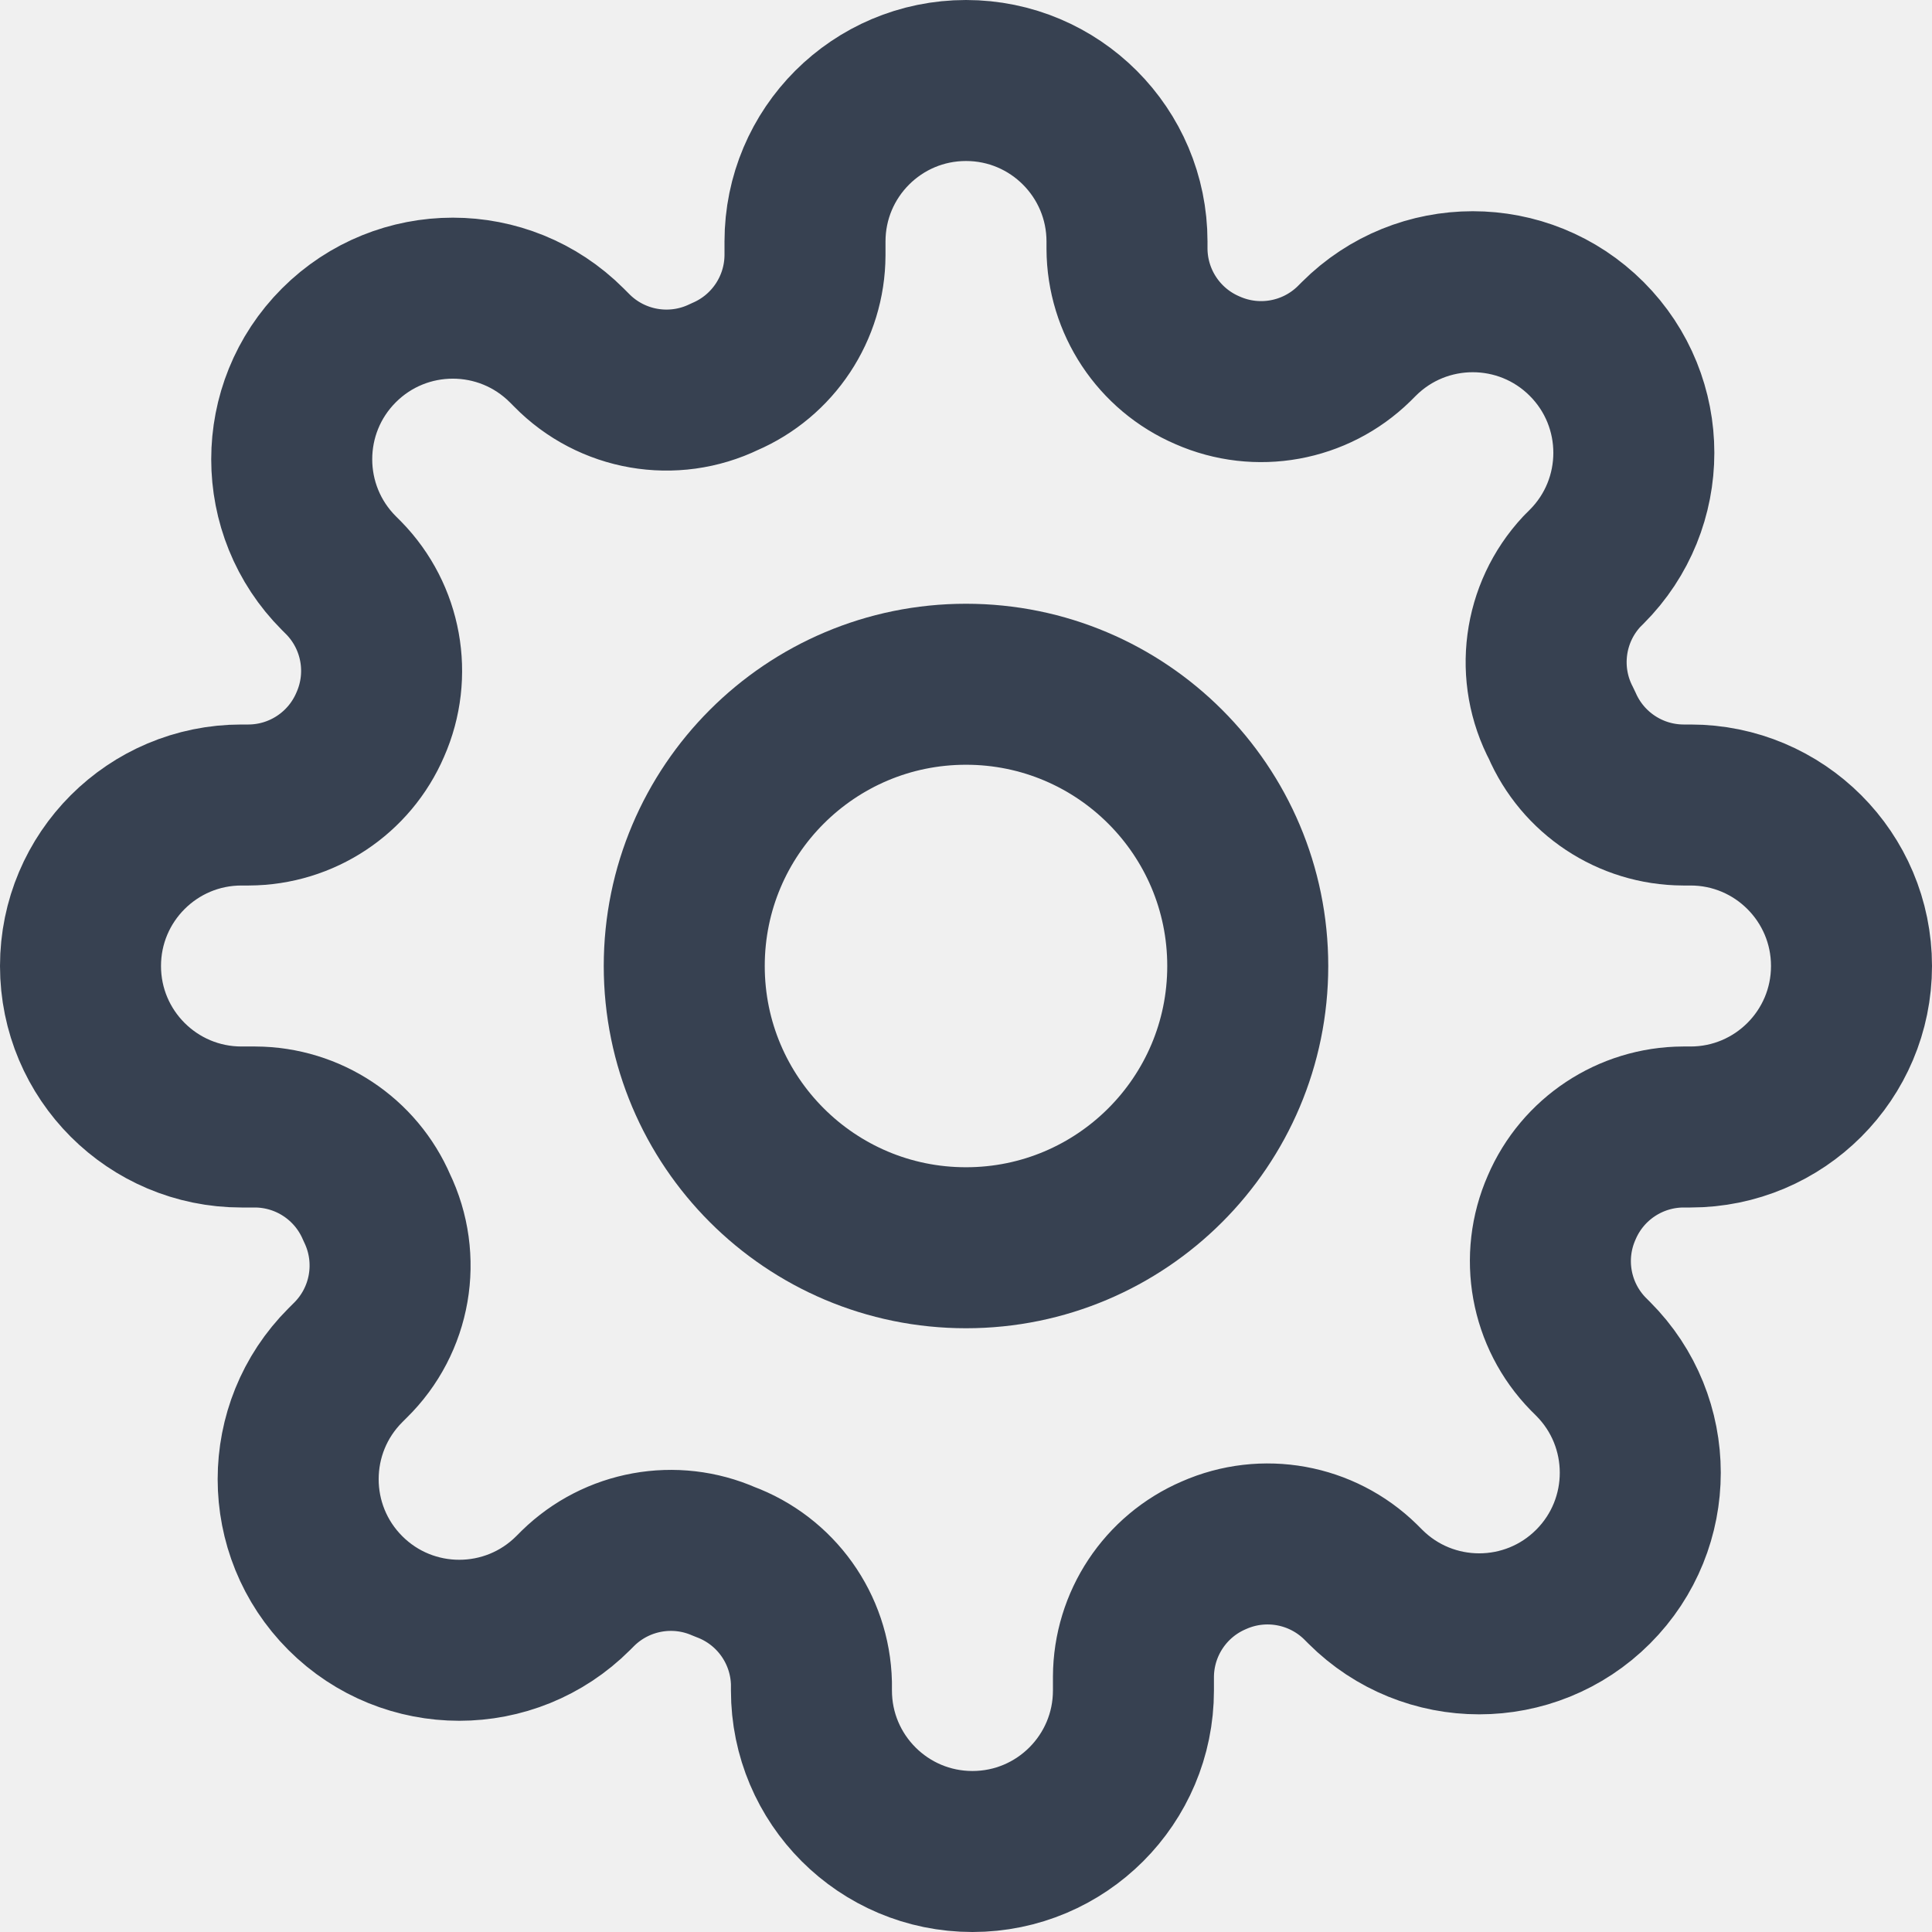
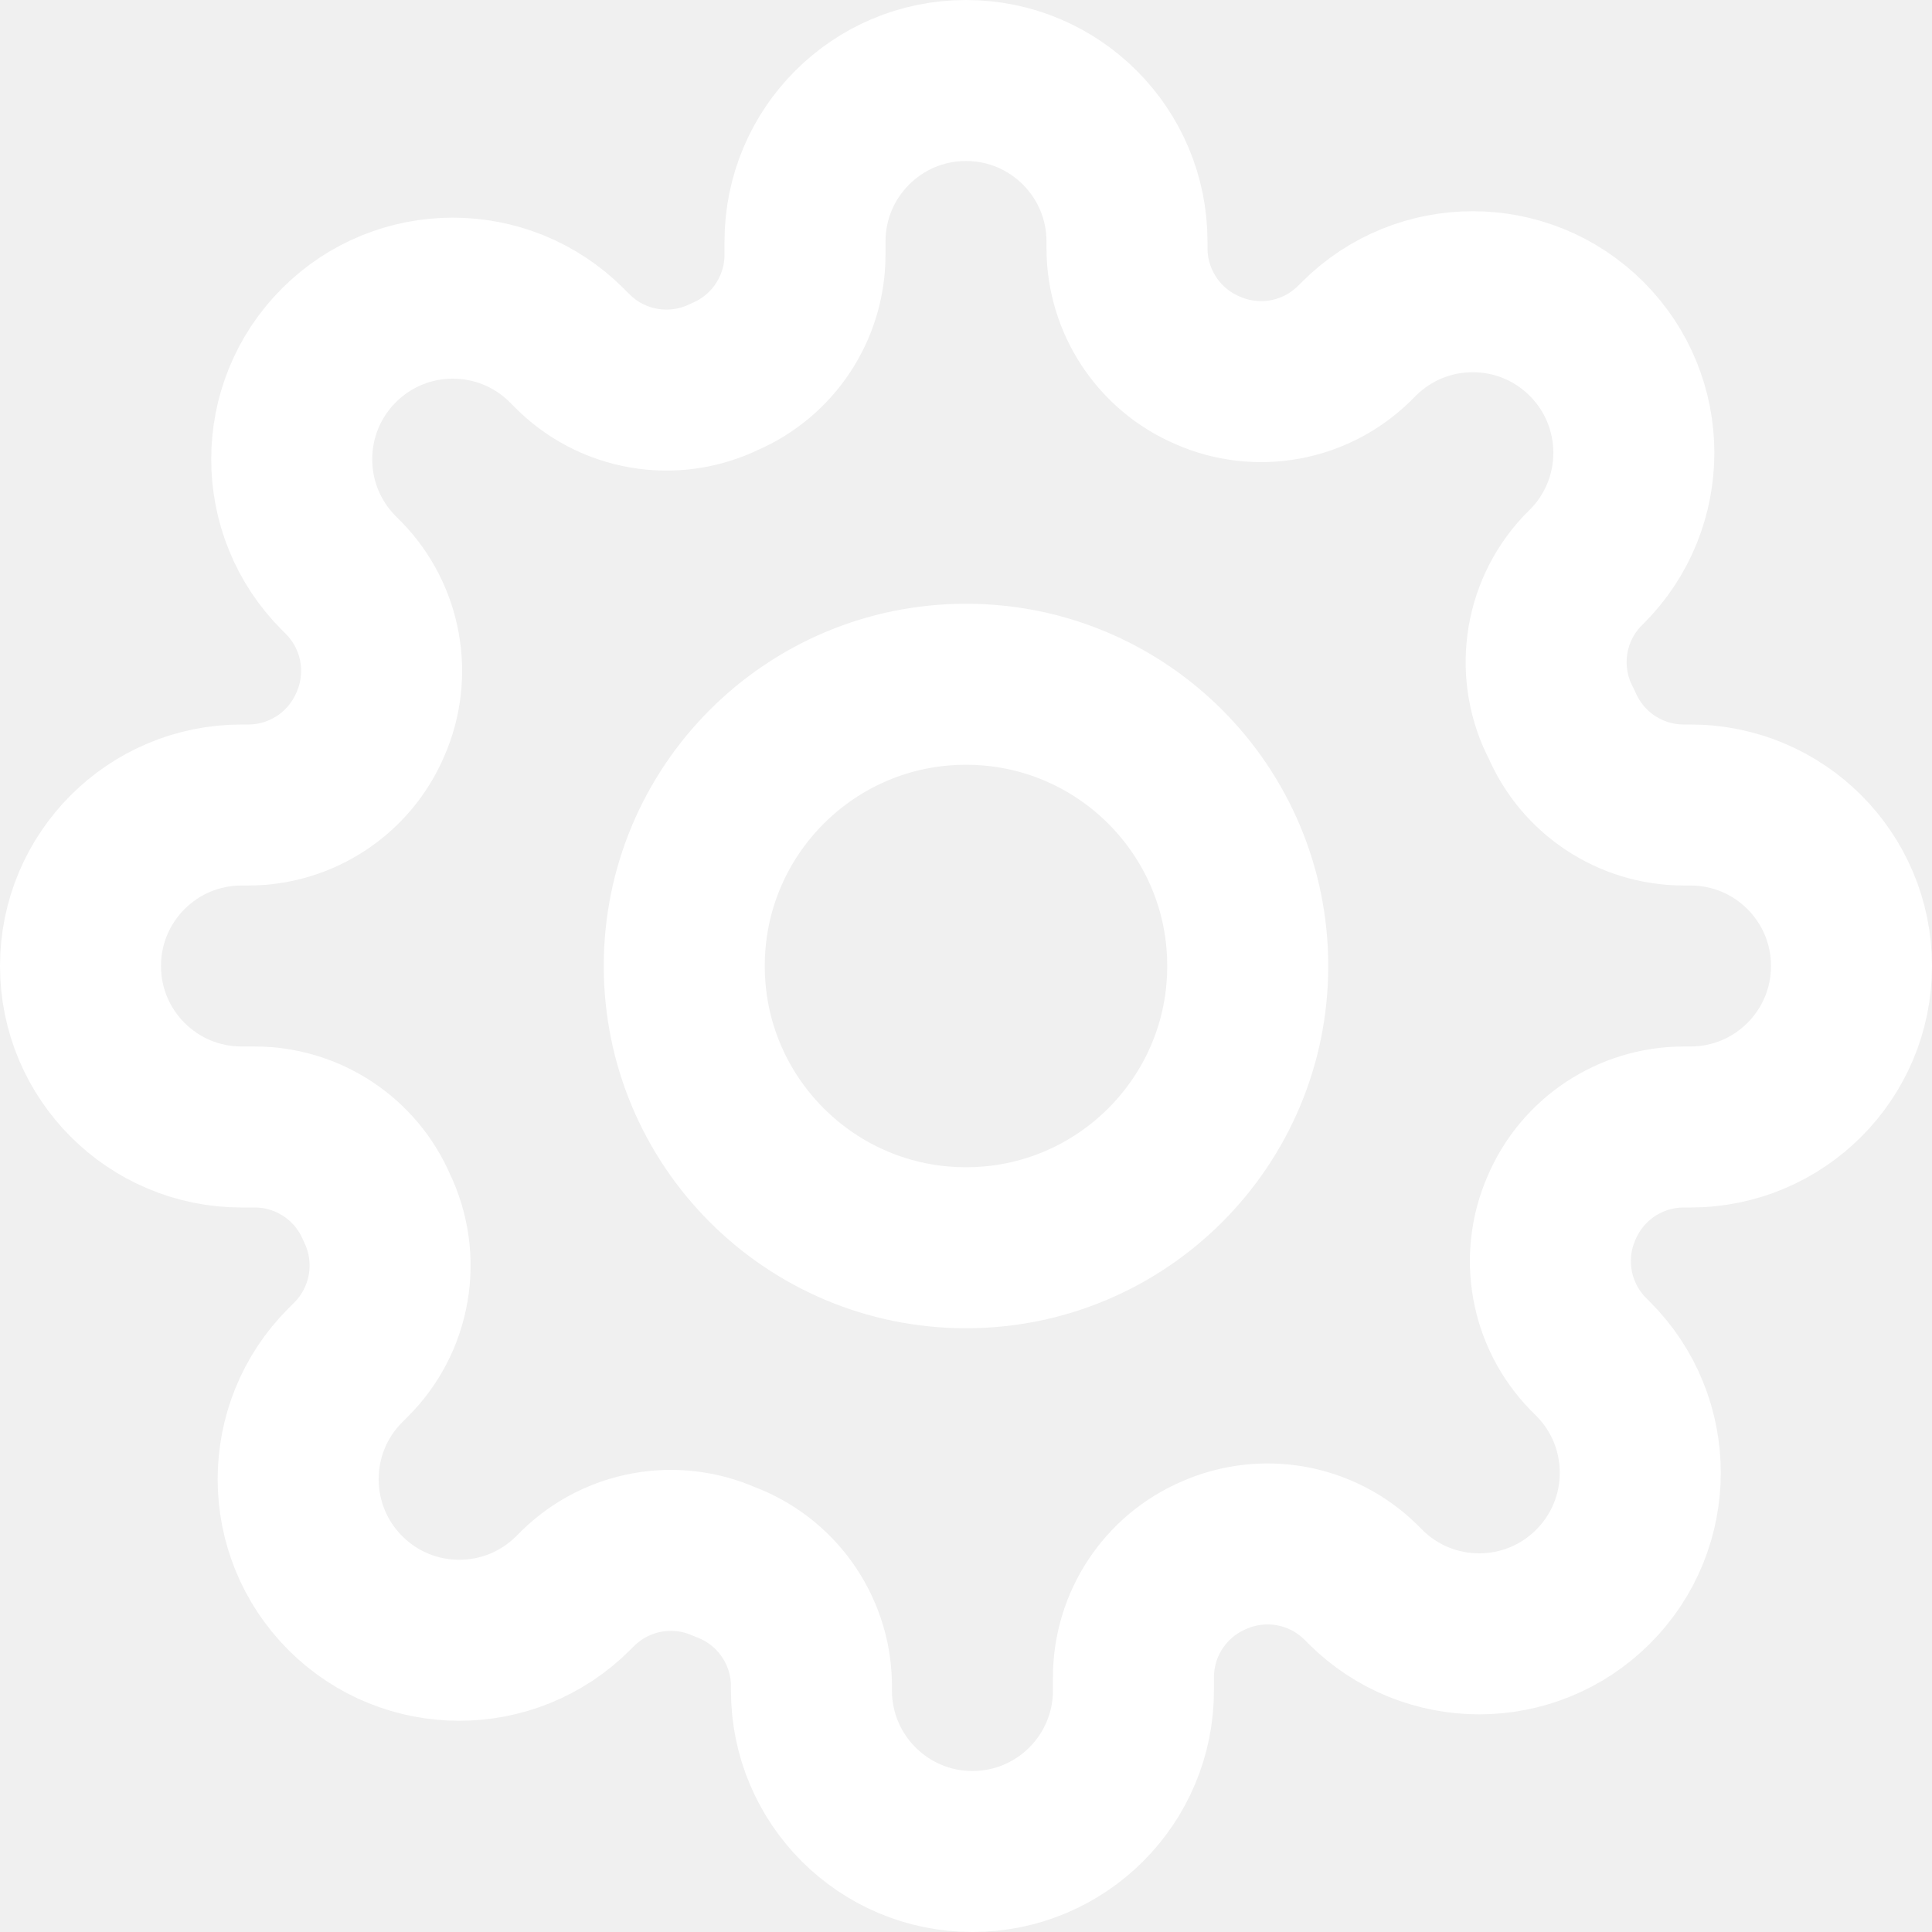
<svg xmlns="http://www.w3.org/2000/svg" viewBox="0 0 24 24" fill="none">
-   <path d="M12 15.5A3.5 3.5 0 1 0 12 8.5a3.5 3.5 0 0 0 0 7Z" stroke="#374151" stroke-width="2" stroke-linecap="round" stroke-linejoin="round" />
-   <path d="M19.4 15a1.65 1.65 0 0 0 .33 1.82l.06.06a2 2 0 1 1-2.83 2.83l-.06-.06a1.65 1.65 0 0 0-1.82-.33 1.65 1.65 0 0 0-1 1.51V21a2 2 0 1 1-4 0v-.09A1.65 1.65 0 0 0 9 19.4a1.65 1.65 0 0 0-1.82.33l-.06.06a2 2 0 1 1-2.83-2.83l.06-.06A1.65 1.65 0 0 0 4.68 15a1.65 1.65 0 0 0-1.51-1H3a2 2 0 1 1 0-4h.09A1.65 1.65 0 0 0 4.6 9a1.65 1.65 0 0 0-.33-1.82l-.06-.06a2 2 0 1 1 2.83-2.83l.06.06A1.65 1.65 0 0 0 9 4.68a1.65 1.65 0 0 0 1-1.51V3a2 2 0 1 1 4 0v.09a1.65 1.65 0 0 0 1 1.51 1.65 1.65 0 0 0 1.82-.33l.06-.06a2 2 0 1 1 2.83 2.83l-.06.06A1.65 1.65 0 0 0 19.4 9a1.65 1.65 0 0 0 1.51 1H21a2 2 0 1 1 0 4h-.09a1.65 1.65 0 0 0-1.51 1Z" stroke="#374151" stroke-width="2" stroke-linecap="round" stroke-linejoin="round" />
+   <path d="M12 15.5A3.5 3.5 0 1 0 12 8.5a3.5 3.5 0 0 0 0 7Z" stroke="#FFFFFF" stroke-width="2" stroke-linecap="round" stroke-linejoin="round" />
+   <path d="M19.4 15a1.65 1.65 0 0 0 .33 1.82l.06.06a2 2 0 1 1-2.83 2.83l-.06-.06a1.65 1.65 0 0 0-1.82-.33 1.65 1.65 0 0 0-1 1.51V21a2 2 0 1 1-4 0v-.09A1.65 1.65 0 0 0 9 19.4a1.65 1.65 0 0 0-1.82.33l-.06.06a2 2 0 1 1-2.83-2.83l.06-.06A1.65 1.65 0 0 0 4.68 15a1.65 1.65 0 0 0-1.51-1H3a2 2 0 1 1 0-4h.09A1.65 1.65 0 0 0 4.6 9a1.65 1.65 0 0 0-.33-1.82l-.06-.06a2 2 0 1 1 2.83-2.83l.06.06A1.65 1.65 0 0 0 9 4.68a1.65 1.65 0 0 0 1-1.51V3a2 2 0 1 1 4 0v.09a1.65 1.65 0 0 0 1 1.51 1.65 1.65 0 0 0 1.82-.33l.06-.06a2 2 0 1 1 2.83 2.83l-.06.06A1.65 1.65 0 0 0 19.4 9a1.65 1.65 0 0 0 1.51 1H21a2 2 0 1 1 0 4h-.09a1.65 1.65 0 0 0-1.51 1Z" stroke="#FFFFFF" stroke-width="2" stroke-linecap="round" stroke-linejoin="round" />
</svg>
